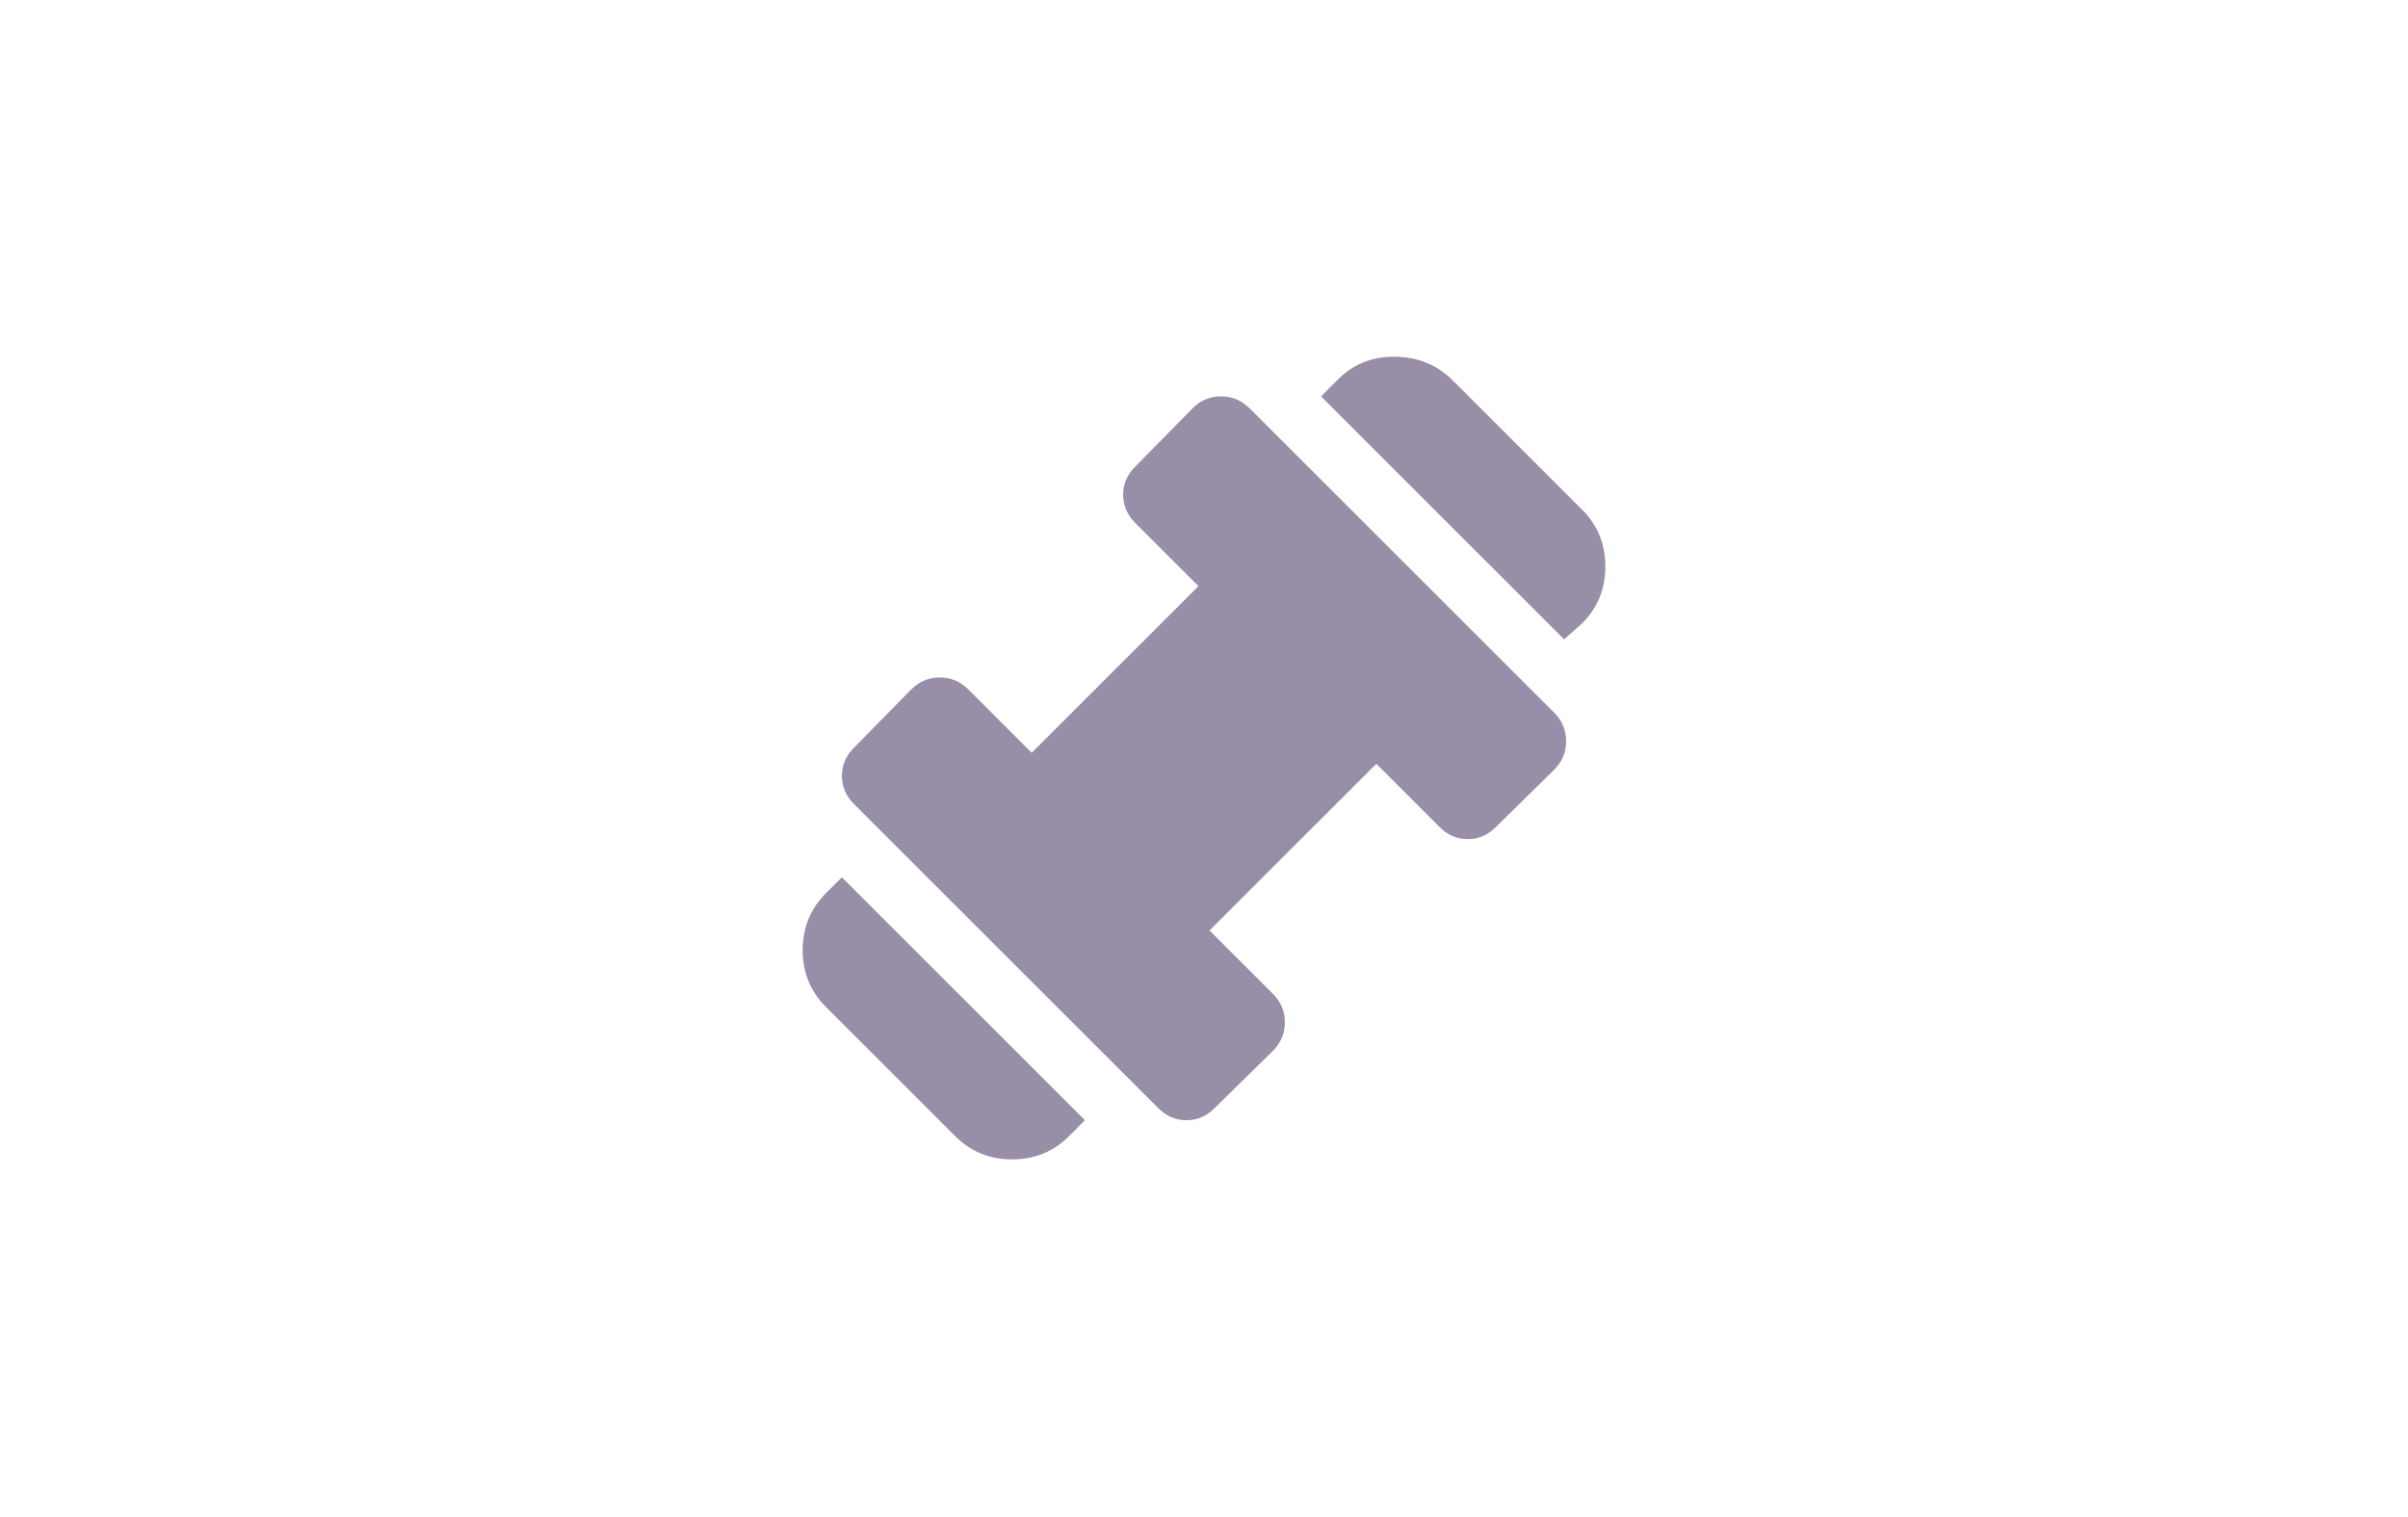
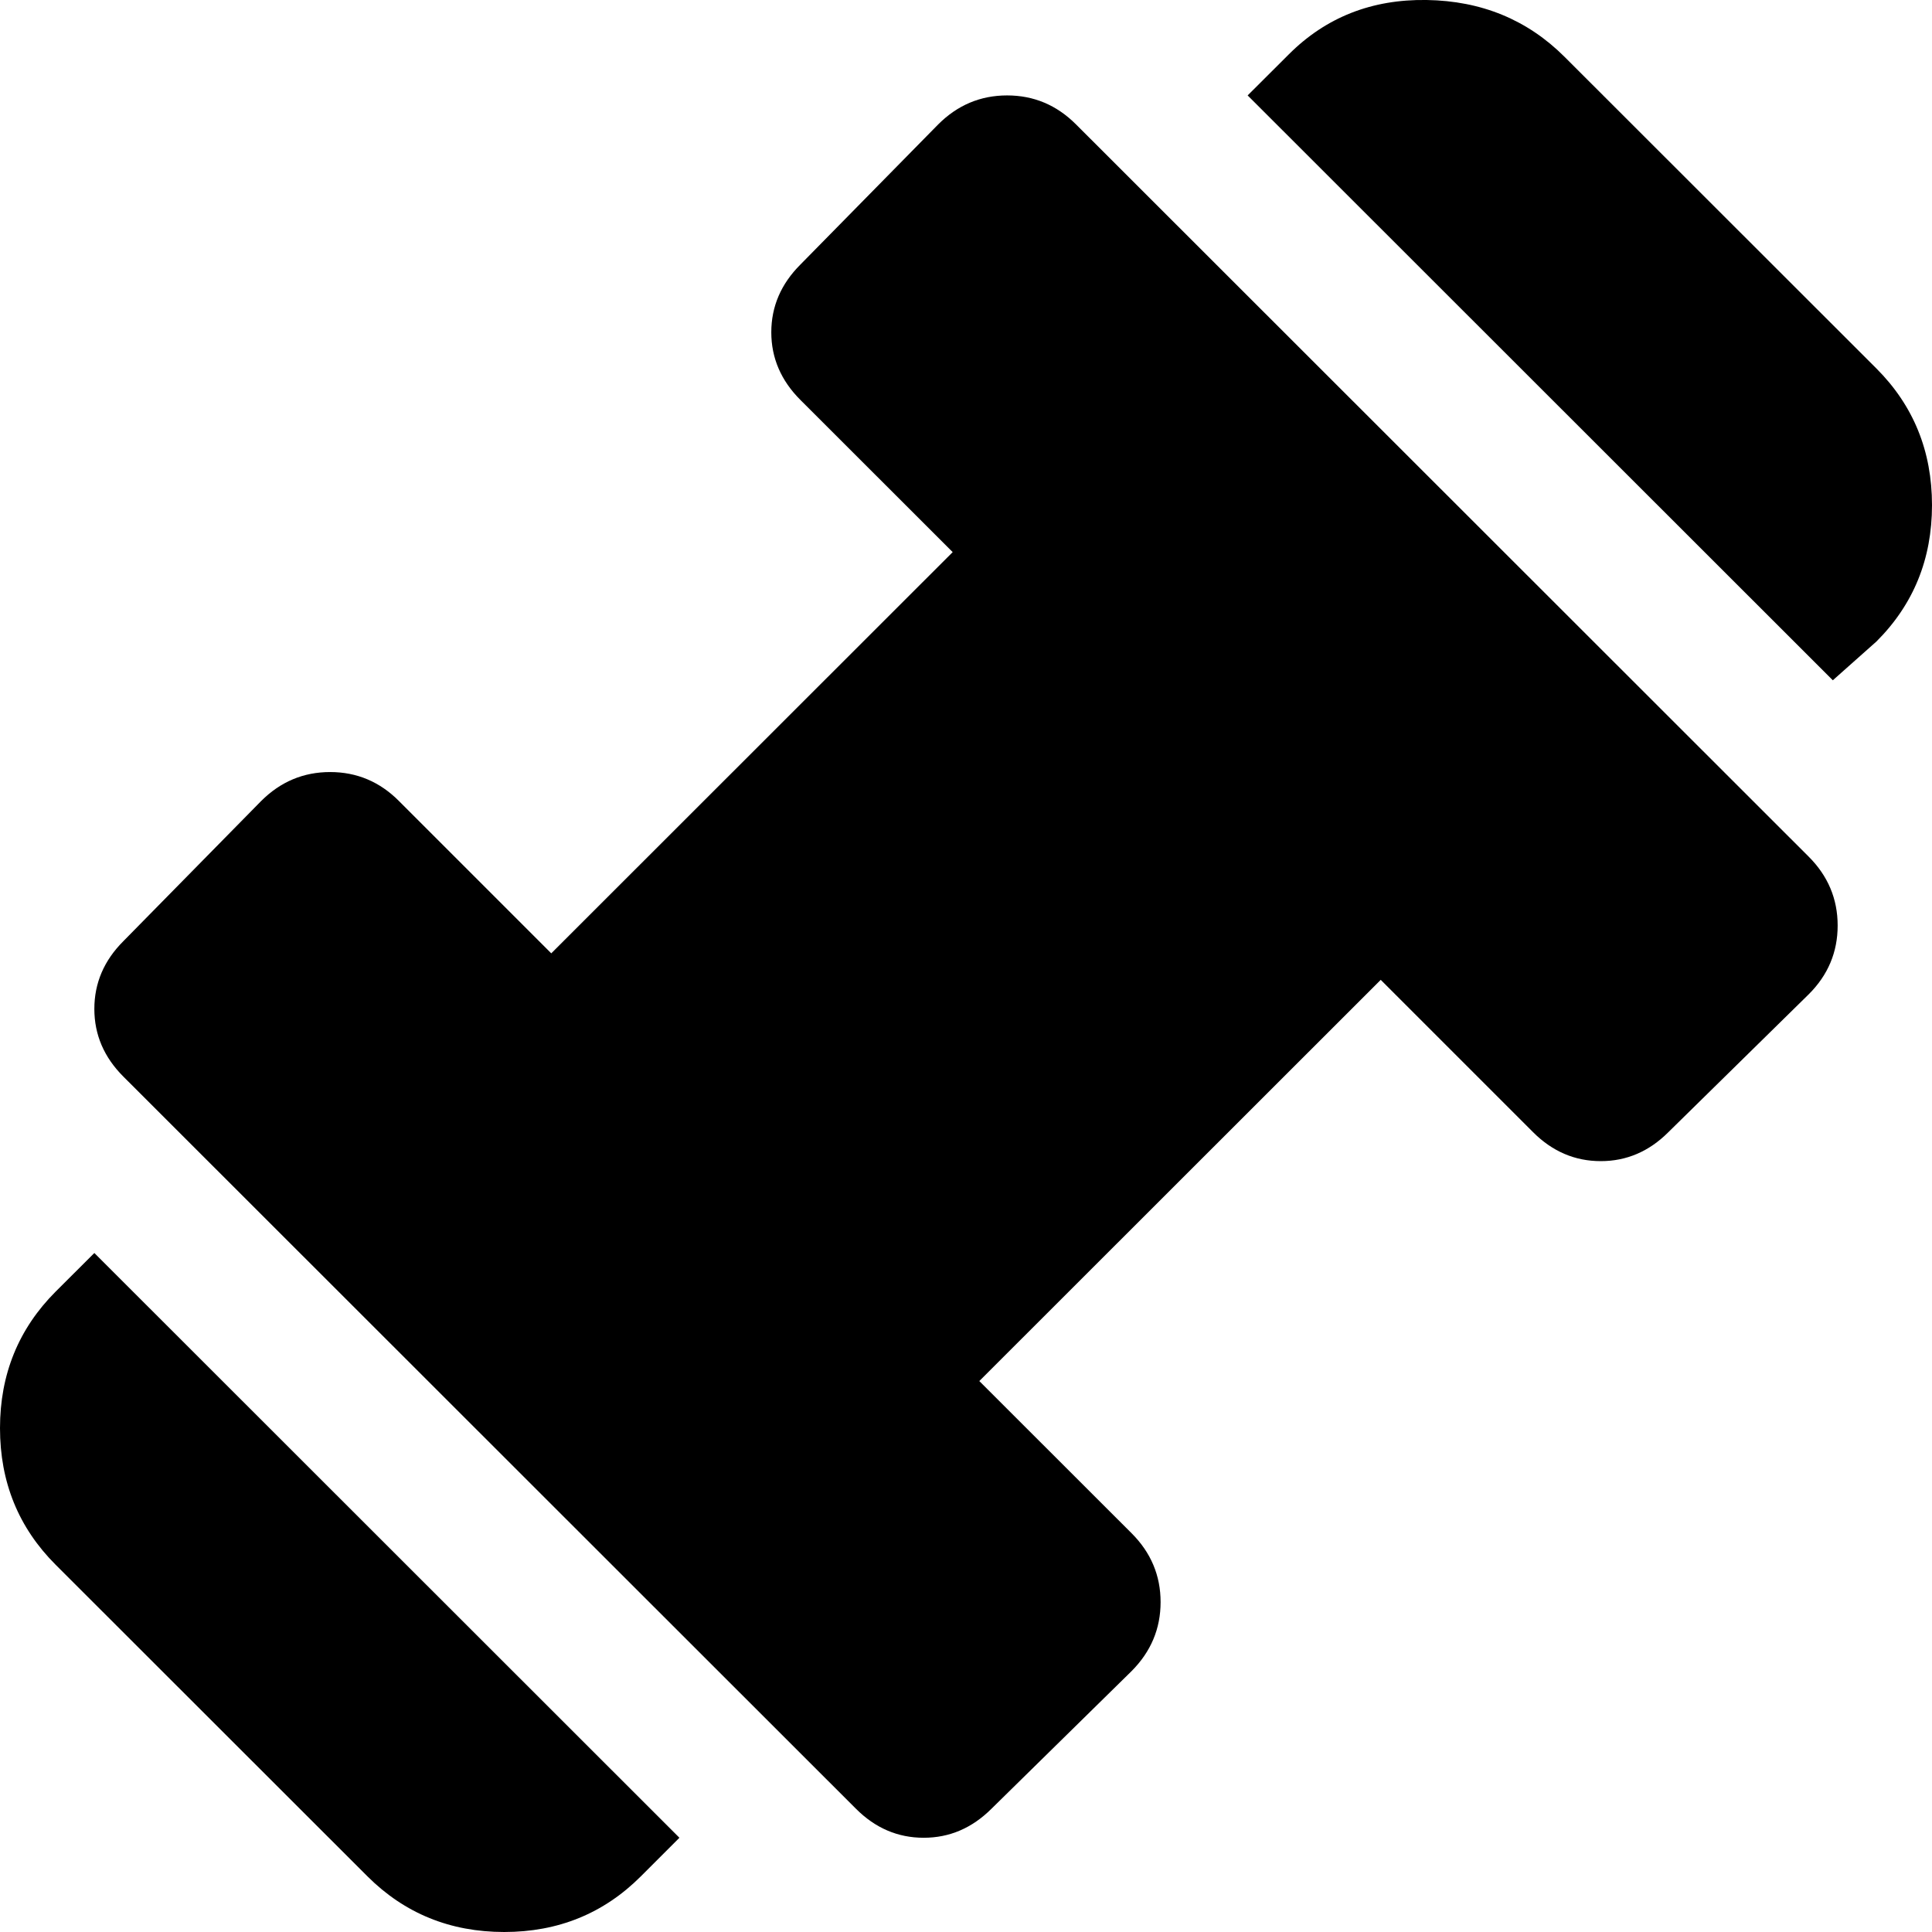
- <svg xmlns="http://www.w3.org/2000/svg" width="54" height="34" viewBox="0 0 54 34" fill="none">
-   <path d="M35.076 14.338L29.625 8.889L30.008 8.506C30.353 8.161 30.781 7.992 31.292 8C31.802 8.008 32.23 8.184 32.576 8.529L35.482 11.433C35.827 11.778 36 12.203 36 12.706C36 13.209 35.827 13.633 35.482 13.977L35.076 14.338ZM23.97 25.482C23.625 25.827 23.2 26 22.698 26C22.195 26 21.77 25.827 21.424 25.482L18.518 22.578C18.173 22.233 18 21.809 18 21.306C18 20.804 18.173 20.38 18.518 20.034L18.879 19.674L24.33 25.122L23.97 25.482ZM27.236 24.852C27.056 25.032 26.846 25.122 26.606 25.122C26.366 25.122 26.155 25.032 25.975 24.852L19.149 18.03C18.969 17.85 18.879 17.64 18.879 17.399C18.879 17.159 18.969 16.949 19.149 16.769L20.433 15.463C20.613 15.283 20.827 15.193 21.076 15.193C21.324 15.193 21.538 15.283 21.717 15.463L23.136 16.882L26.876 13.144L25.457 11.726C25.277 11.546 25.186 11.336 25.186 11.095C25.186 10.855 25.277 10.645 25.457 10.465L26.741 9.159C26.921 8.979 27.135 8.889 27.383 8.889C27.631 8.889 27.845 8.979 28.025 9.159L34.851 15.981C35.031 16.161 35.121 16.375 35.121 16.623C35.121 16.871 35.031 17.085 34.851 17.264L33.544 18.548C33.364 18.728 33.154 18.818 32.914 18.818C32.673 18.818 32.463 18.728 32.283 18.548L30.864 17.129L27.124 20.867L28.543 22.285C28.723 22.465 28.814 22.679 28.814 22.926C28.814 23.174 28.723 23.388 28.543 23.569L27.236 24.852Z" fill="#331E53" fill-opacity="0.5" />
+ <svg xmlns="http://www.w3.org/2000/svg" width="18" height="18" viewBox="0 0 18 18" fill="none">
+   <path d="M17.076 6.338L11.624 0.889L12.008 0.506C12.353 0.161 12.781 -0.008 13.292 0C13.802 0.008 14.23 0.184 14.576 0.529L17.482 3.433C17.827 3.778 18 4.203 18 4.706C18 5.209 17.827 5.633 17.482 5.977L17.076 6.338ZM5.97 17.482C5.625 17.827 5.2 18 4.698 18C4.195 18 3.77 17.827 3.424 17.482L0.518 14.578C0.173 14.233 0 13.809 0 13.306C0 12.804 0.173 12.38 0.518 12.034L0.879 11.674L6.33 17.122L5.97 17.482ZM9.237 16.852C9.056 17.032 8.846 17.122 8.606 17.122C8.365 17.122 8.155 17.032 7.975 16.852L1.149 10.03C0.969 9.85 0.879 9.64 0.879 9.4C0.879 9.159 0.969 8.949 1.149 8.769L2.433 7.463C2.613 7.283 2.827 7.193 3.076 7.193C3.324 7.193 3.538 7.283 3.717 7.463L5.136 8.882L8.876 5.144L7.457 3.726C7.277 3.546 7.186 3.336 7.186 3.096C7.186 2.855 7.277 2.645 7.457 2.465L8.741 1.159C8.921 0.979 9.135 0.889 9.383 0.889C9.632 0.889 9.845 0.979 10.025 1.159L16.851 7.981C17.031 8.161 17.121 8.375 17.121 8.623C17.121 8.871 17.031 9.085 16.851 9.264L15.544 10.548C15.364 10.728 15.154 10.818 14.914 10.818C14.673 10.818 14.463 10.728 14.283 10.548L12.864 9.129L9.124 12.867L10.543 14.285C10.723 14.465 10.813 14.679 10.813 14.926C10.813 15.174 10.723 15.388 10.543 15.569L9.237 16.852Z" fill="#000" />
</svg>
